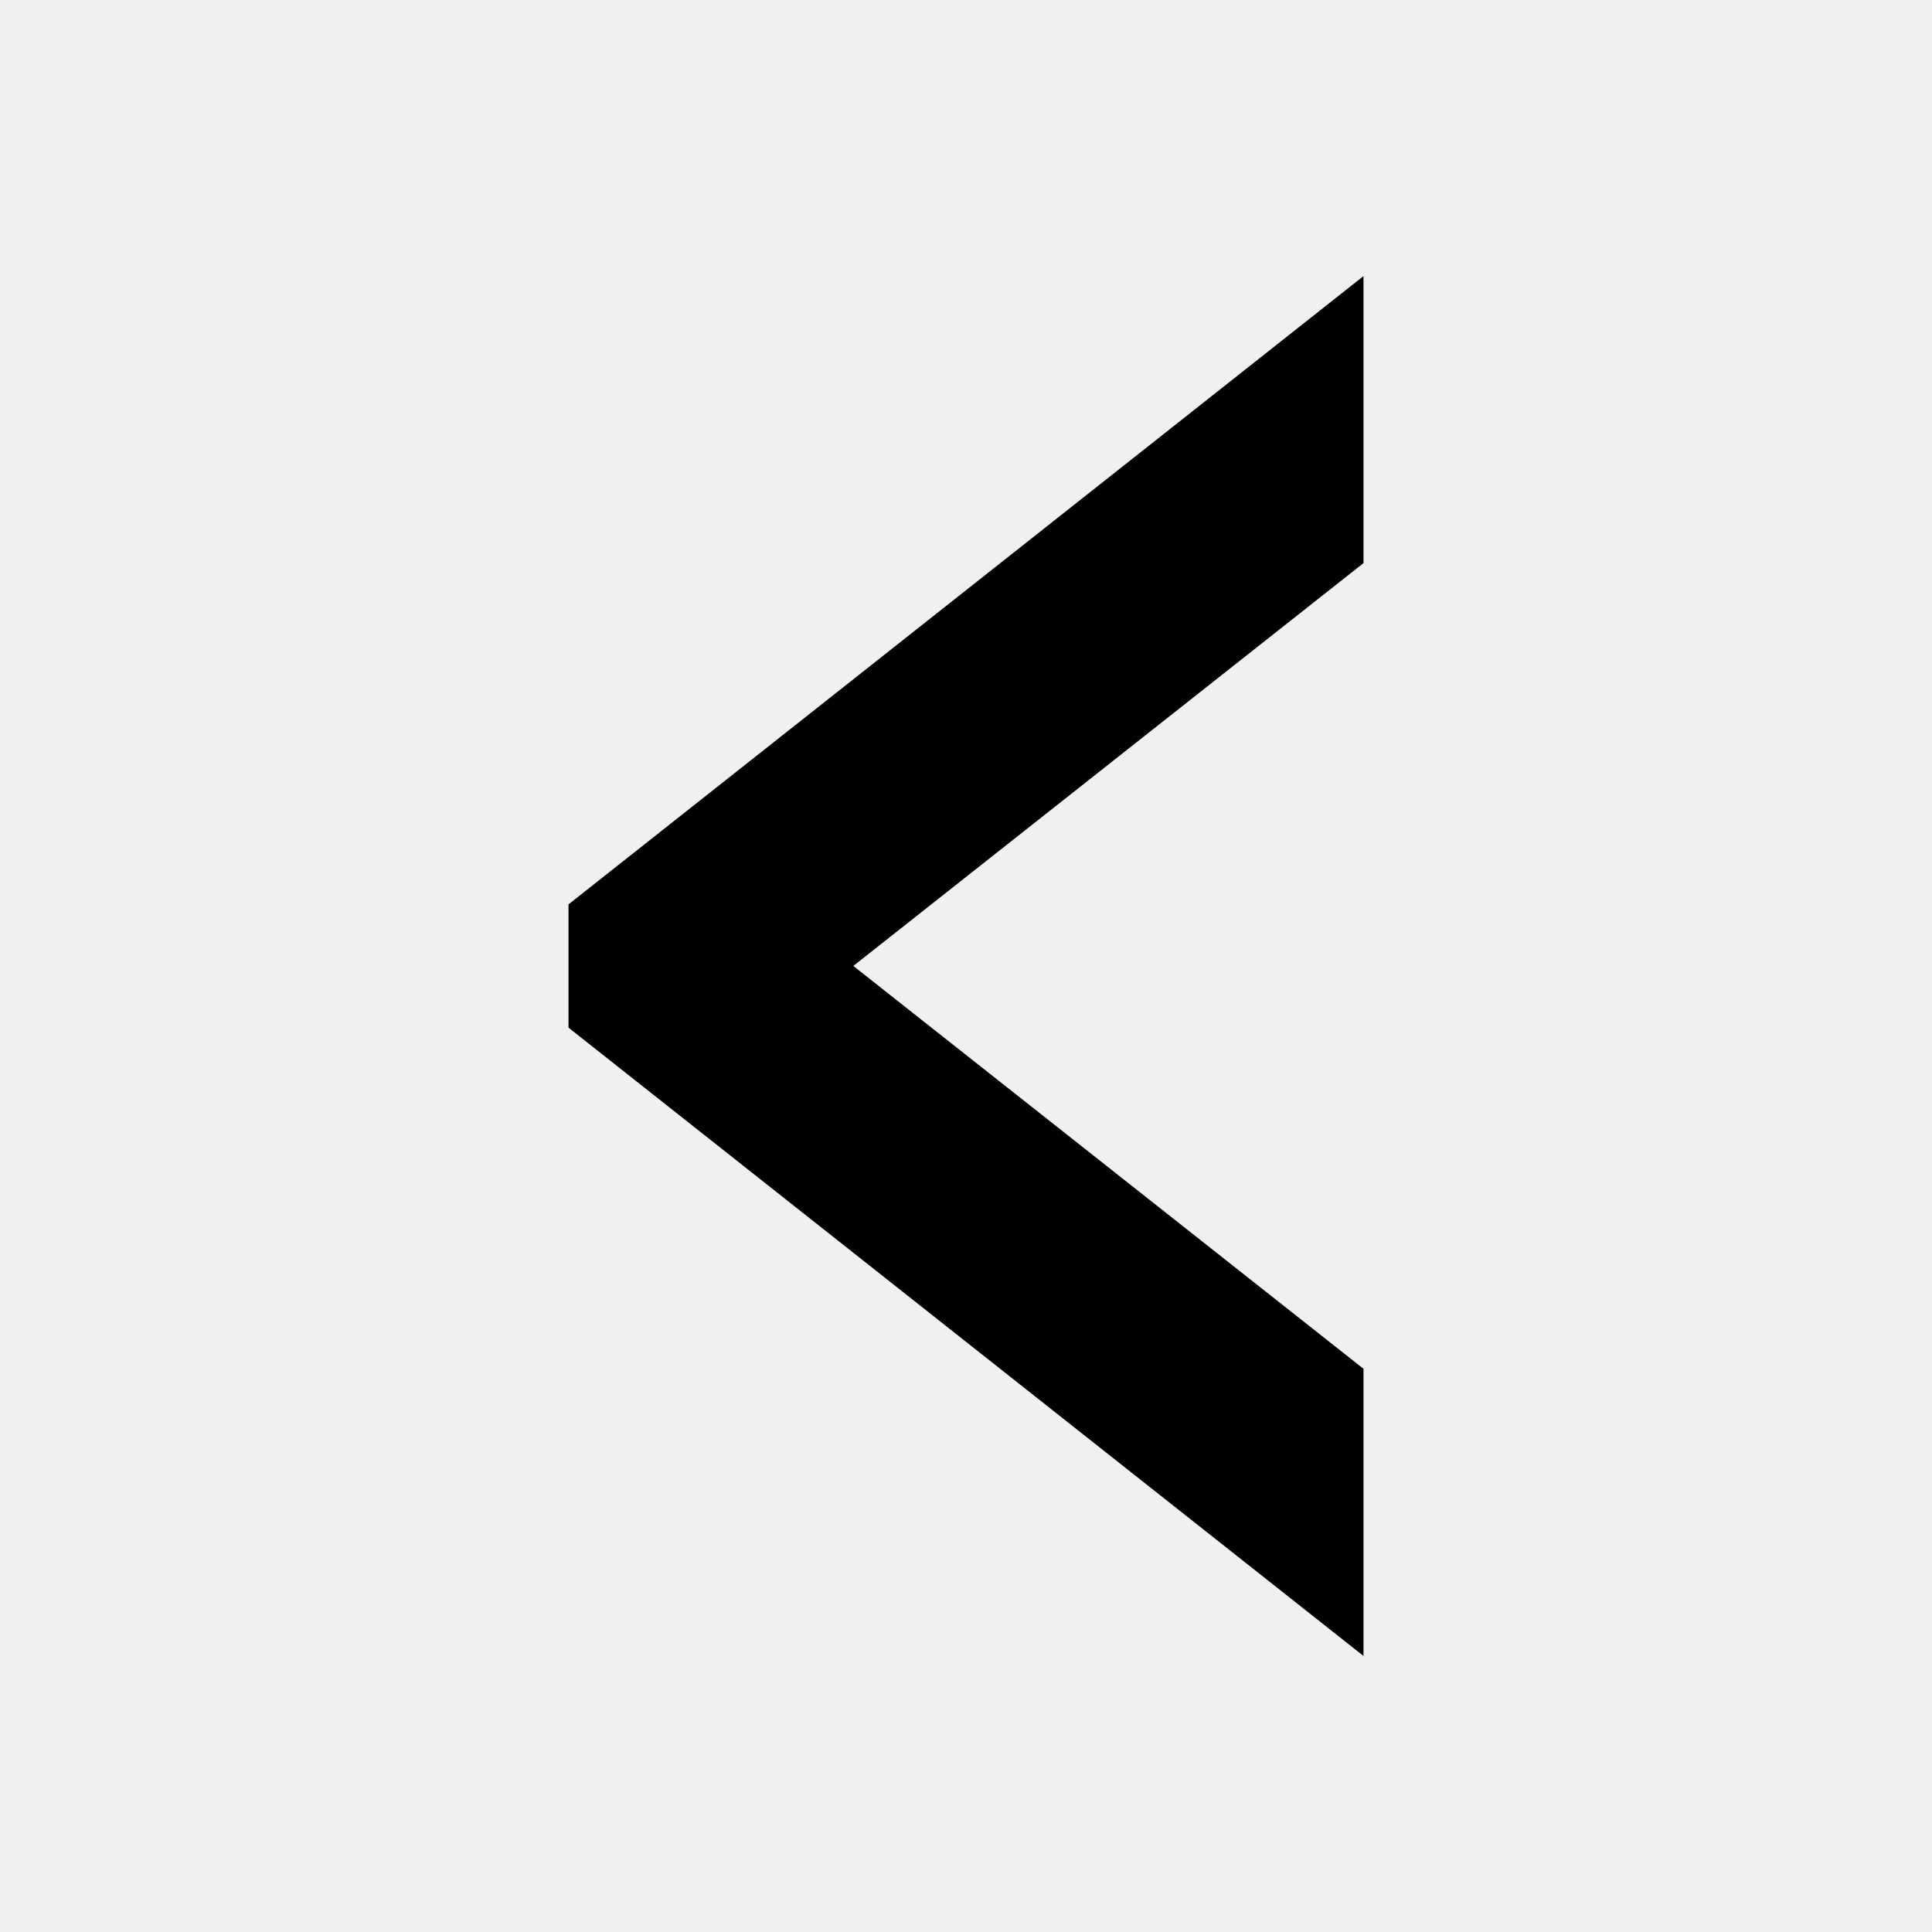
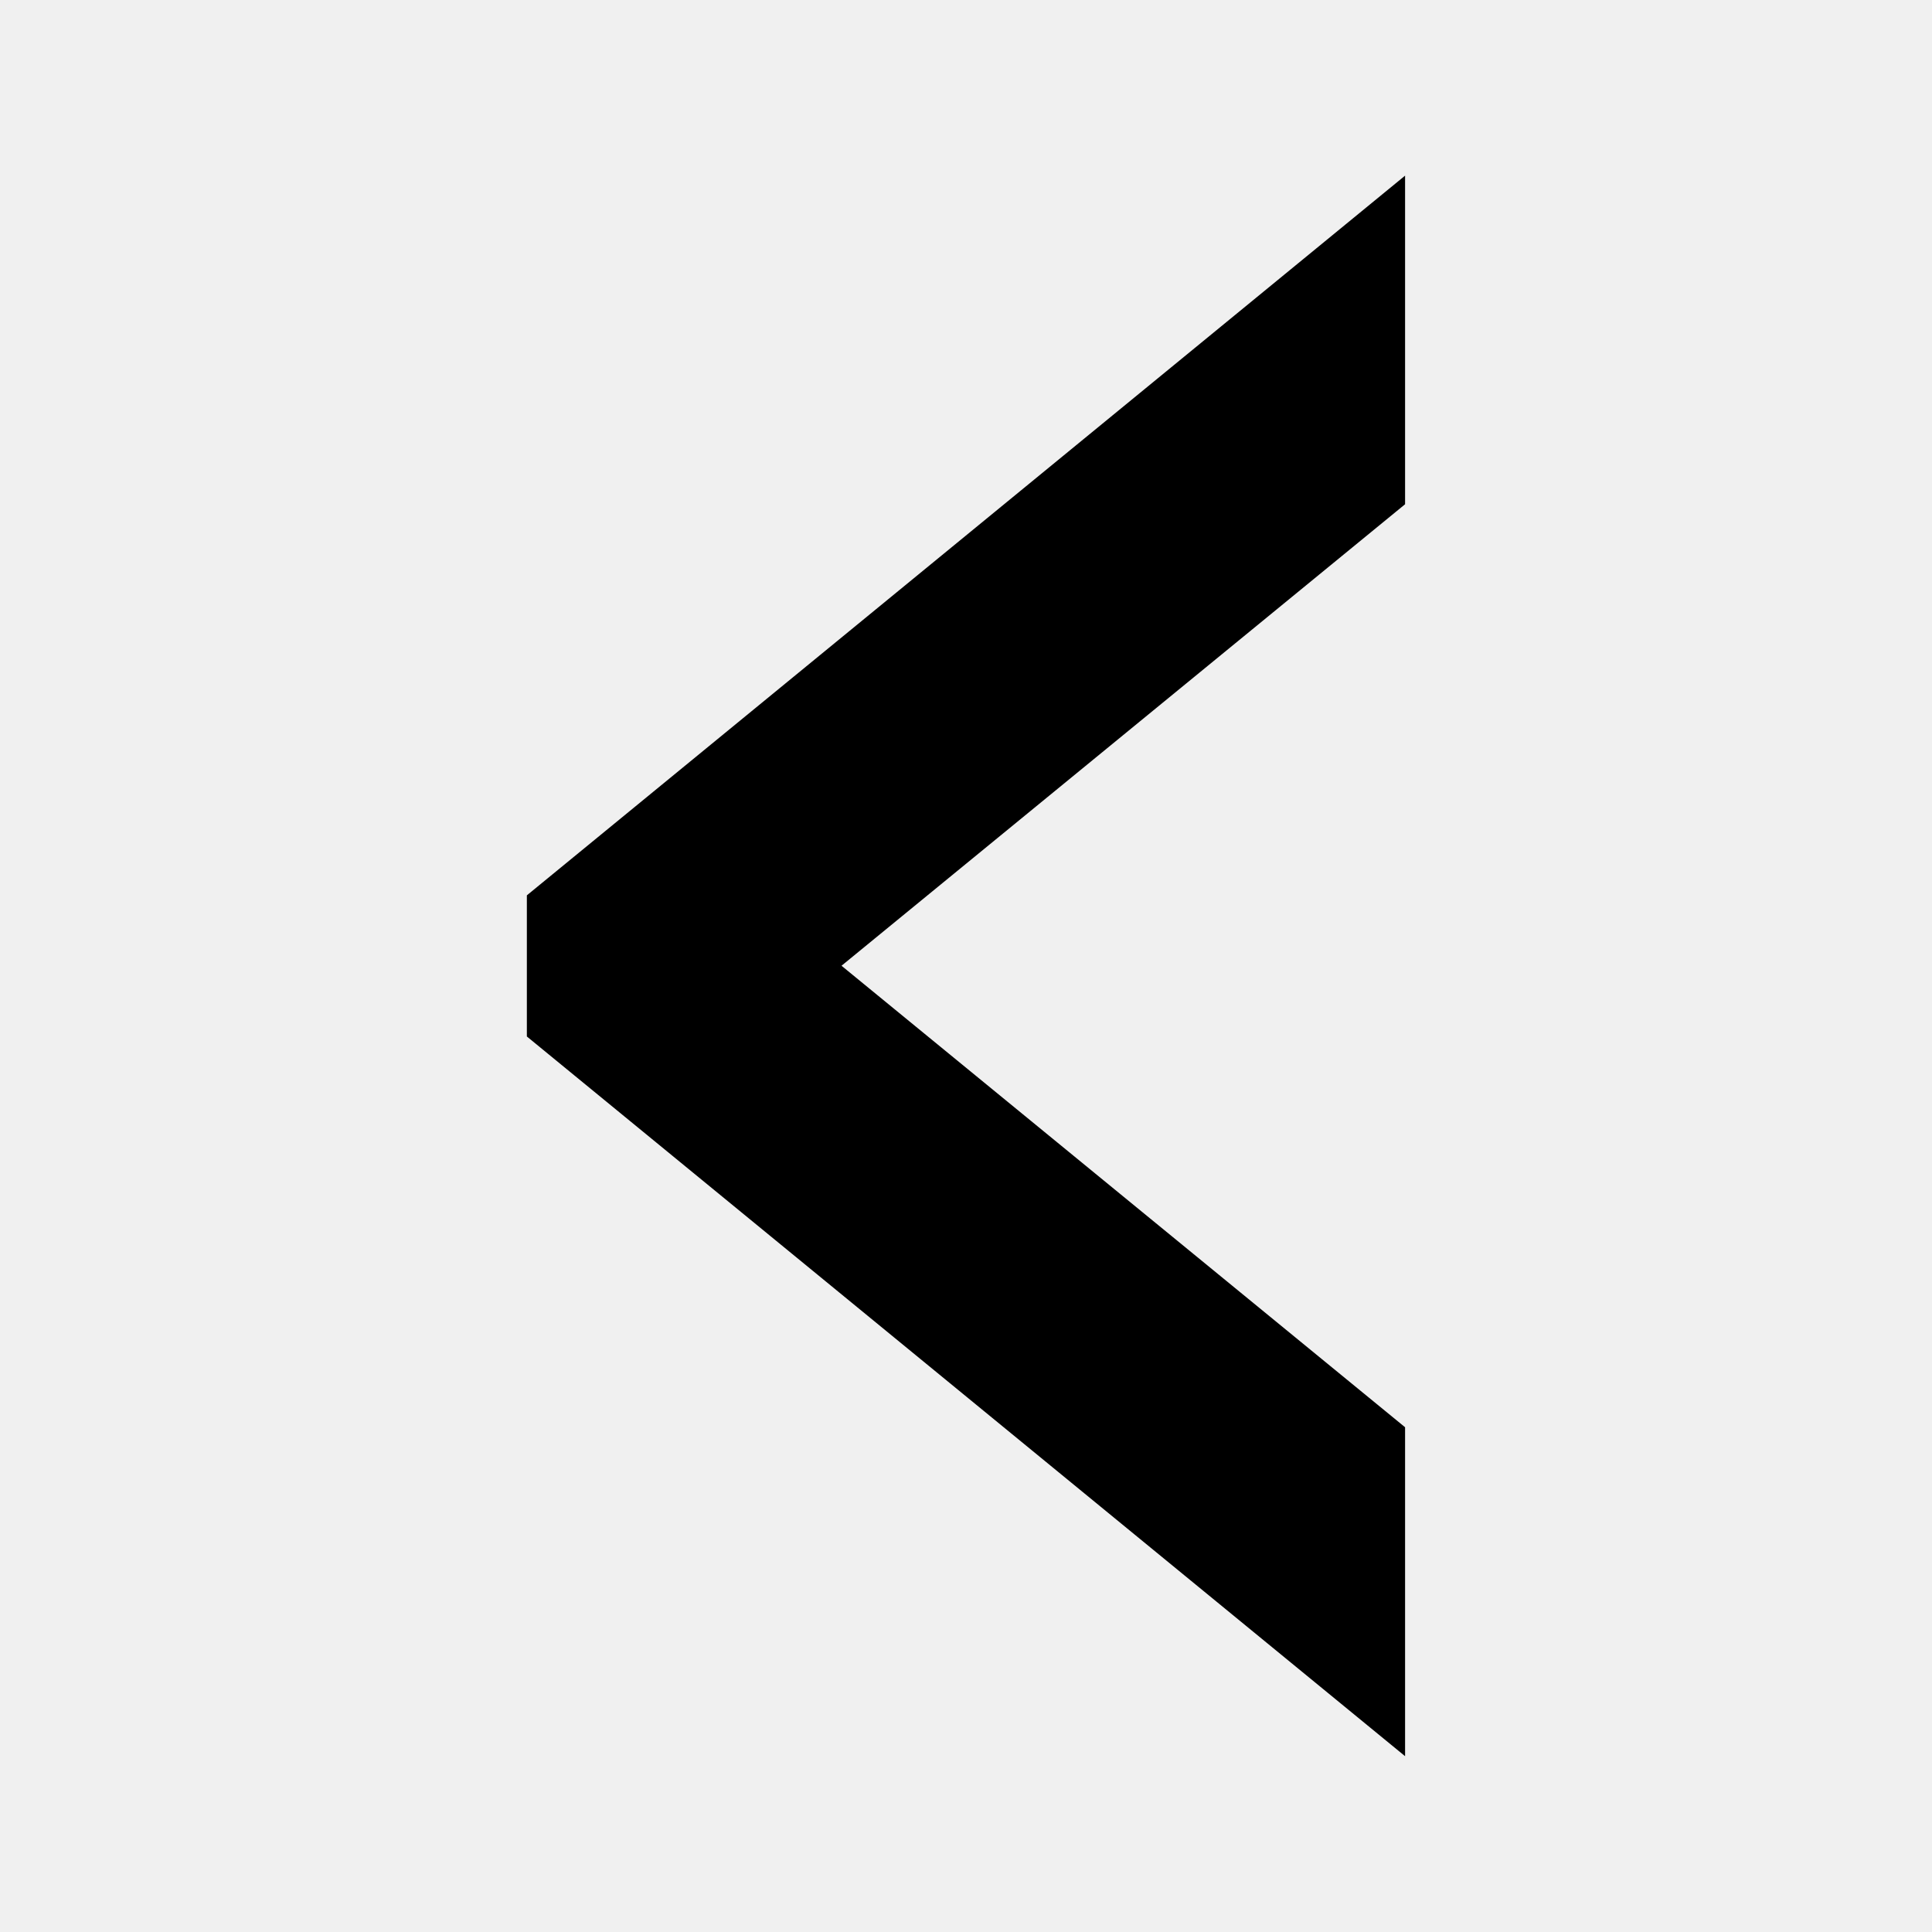
- <svg xmlns="http://www.w3.org/2000/svg" width="12" height="12" viewBox="0 0 12 12" version="1.1" id="svg8">
+ <svg xmlns="http://www.w3.org/2000/svg" width="11" height="11" viewBox="0 0 11 11" version="1.1" id="svg8">
  <defs id="defs2" />
-   <g id="layer1" transform="translate(130.6895,-118.9367)">
-     <rect y="118.937" x="-130.69" height="12" width="12" id="rect11" style="opacity:1;fill:#ffffff;fill-opacity:0;stroke:none;stroke-width:0;stroke-linecap:square;stroke-linejoin:miter;stroke-miterlimit:4;stroke-dasharray:none;stroke-opacity:1;paint-order:normal" />
-     <g aria-label="›" transform="matrix(-1.061901,0,0,0.9417075,-249.379,0)" style="font-style:normal;font-weight:normal;font-size:20.304px;line-height:1.25;font-family:sans-serif;letter-spacing:0px;word-spacing:0px;fill:_GCARR_;fill-opacity:1;stroke:#003c74;stroke-width:0;stroke-miterlimit:4;stroke-dasharray:none;stroke-opacity:1" id="text817">
-       <path d="m -119.746,128.12 4.65,4.144 v 0.813 l -4.65,4.144 v -1.894 l 2.984,-2.657 -2.984,-2.657 z" style="fill:_GCARR_;fill-opacity:1;stroke:_GCARR_;stroke-width:0;stroke-miterlimit:4;stroke-dasharray:none;stroke-opacity:1" id="path815" />
+   <g id="layer1" transform="translate(130.1895,-112.9367)">
+     <g aria-label="›" transform="matrix(-1.042794,0,0,0.9589618,-6.252791,-6.252787)" style="font-style:normal;font-weight:normal;font-size:20.938px;line-height:1.25;font-family:sans-serif;letter-spacing:0px;word-spacing:0px;fill:_GC_;fill-opacity:1;stroke:#003c74;stroke-width:0;stroke-miterlimit:4;stroke-dasharray:none;stroke-opacity:1" id="text817">
+       <path d="m 111.179,125.333 4.795,4.273 v 0.838 l -4.795,4.273 v -1.953 l 3.077,-2.74 -3.077,-2.74 z" style="fill:_GC_;fill-opacity:1;stroke:#000000;stroke-width:0;stroke-miterlimit:4;stroke-dasharray:none;stroke-opacity:1" id="path4518" />
    </g>
  </g>
</svg>
